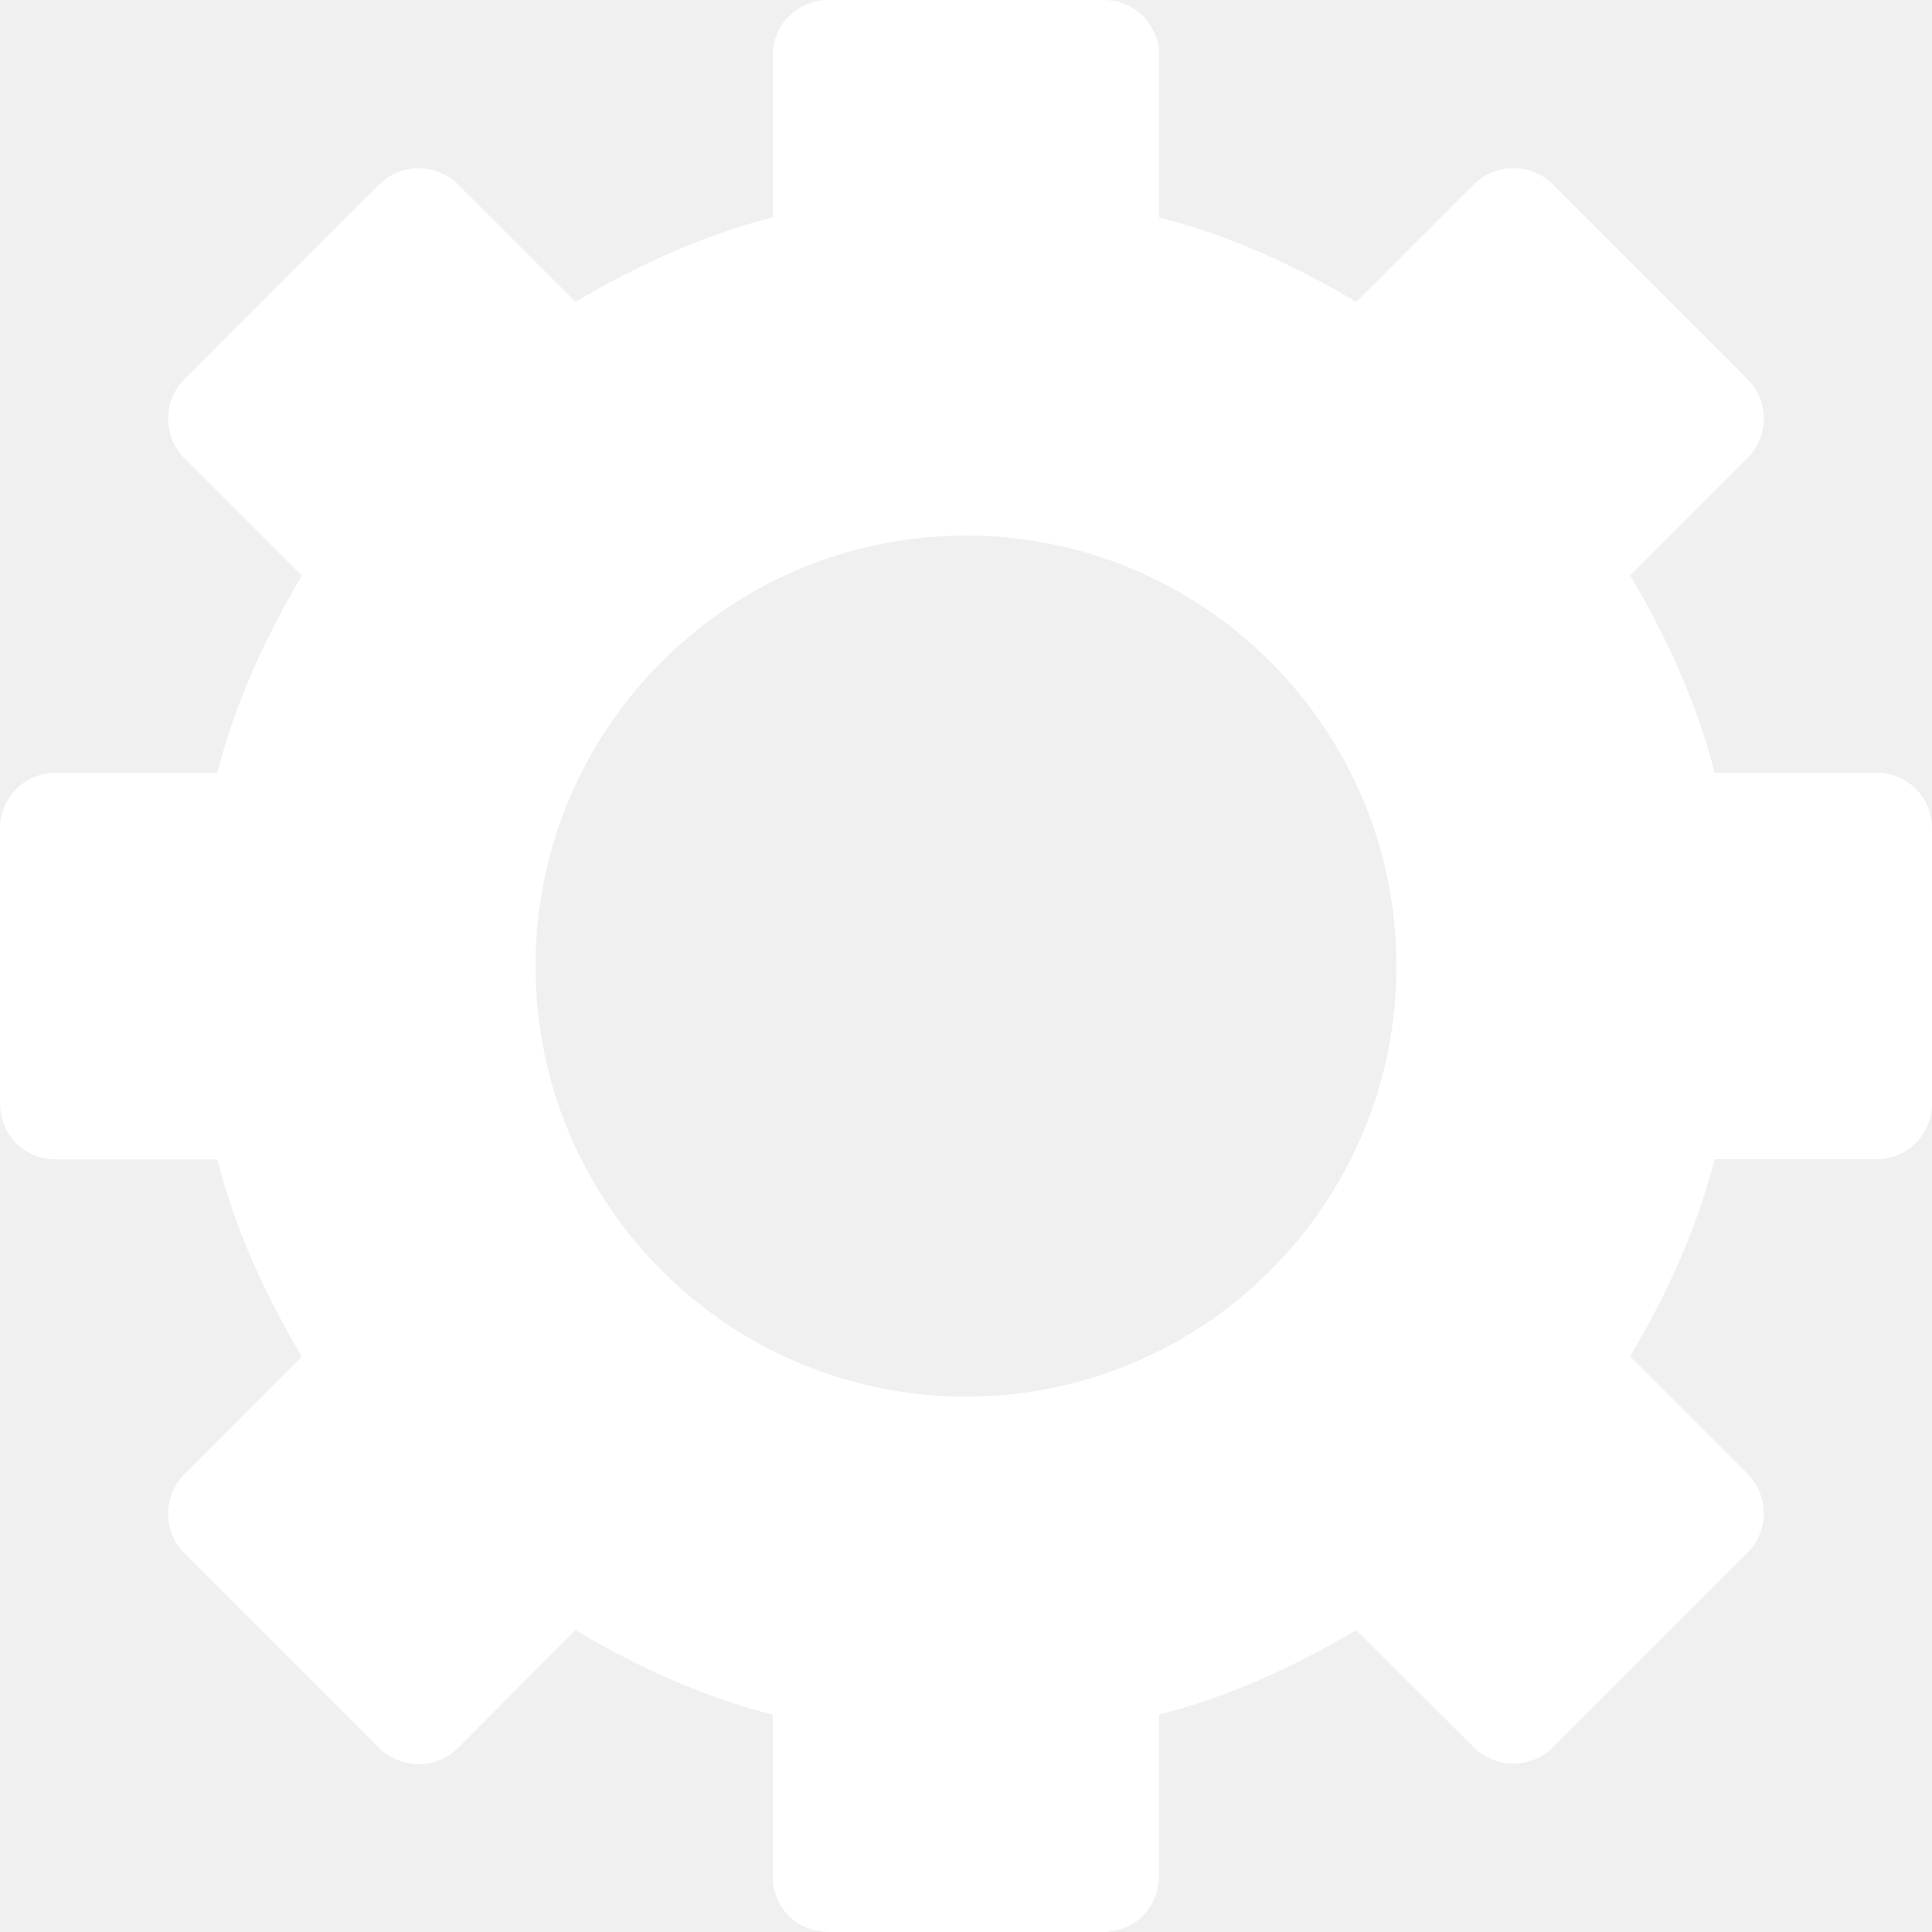
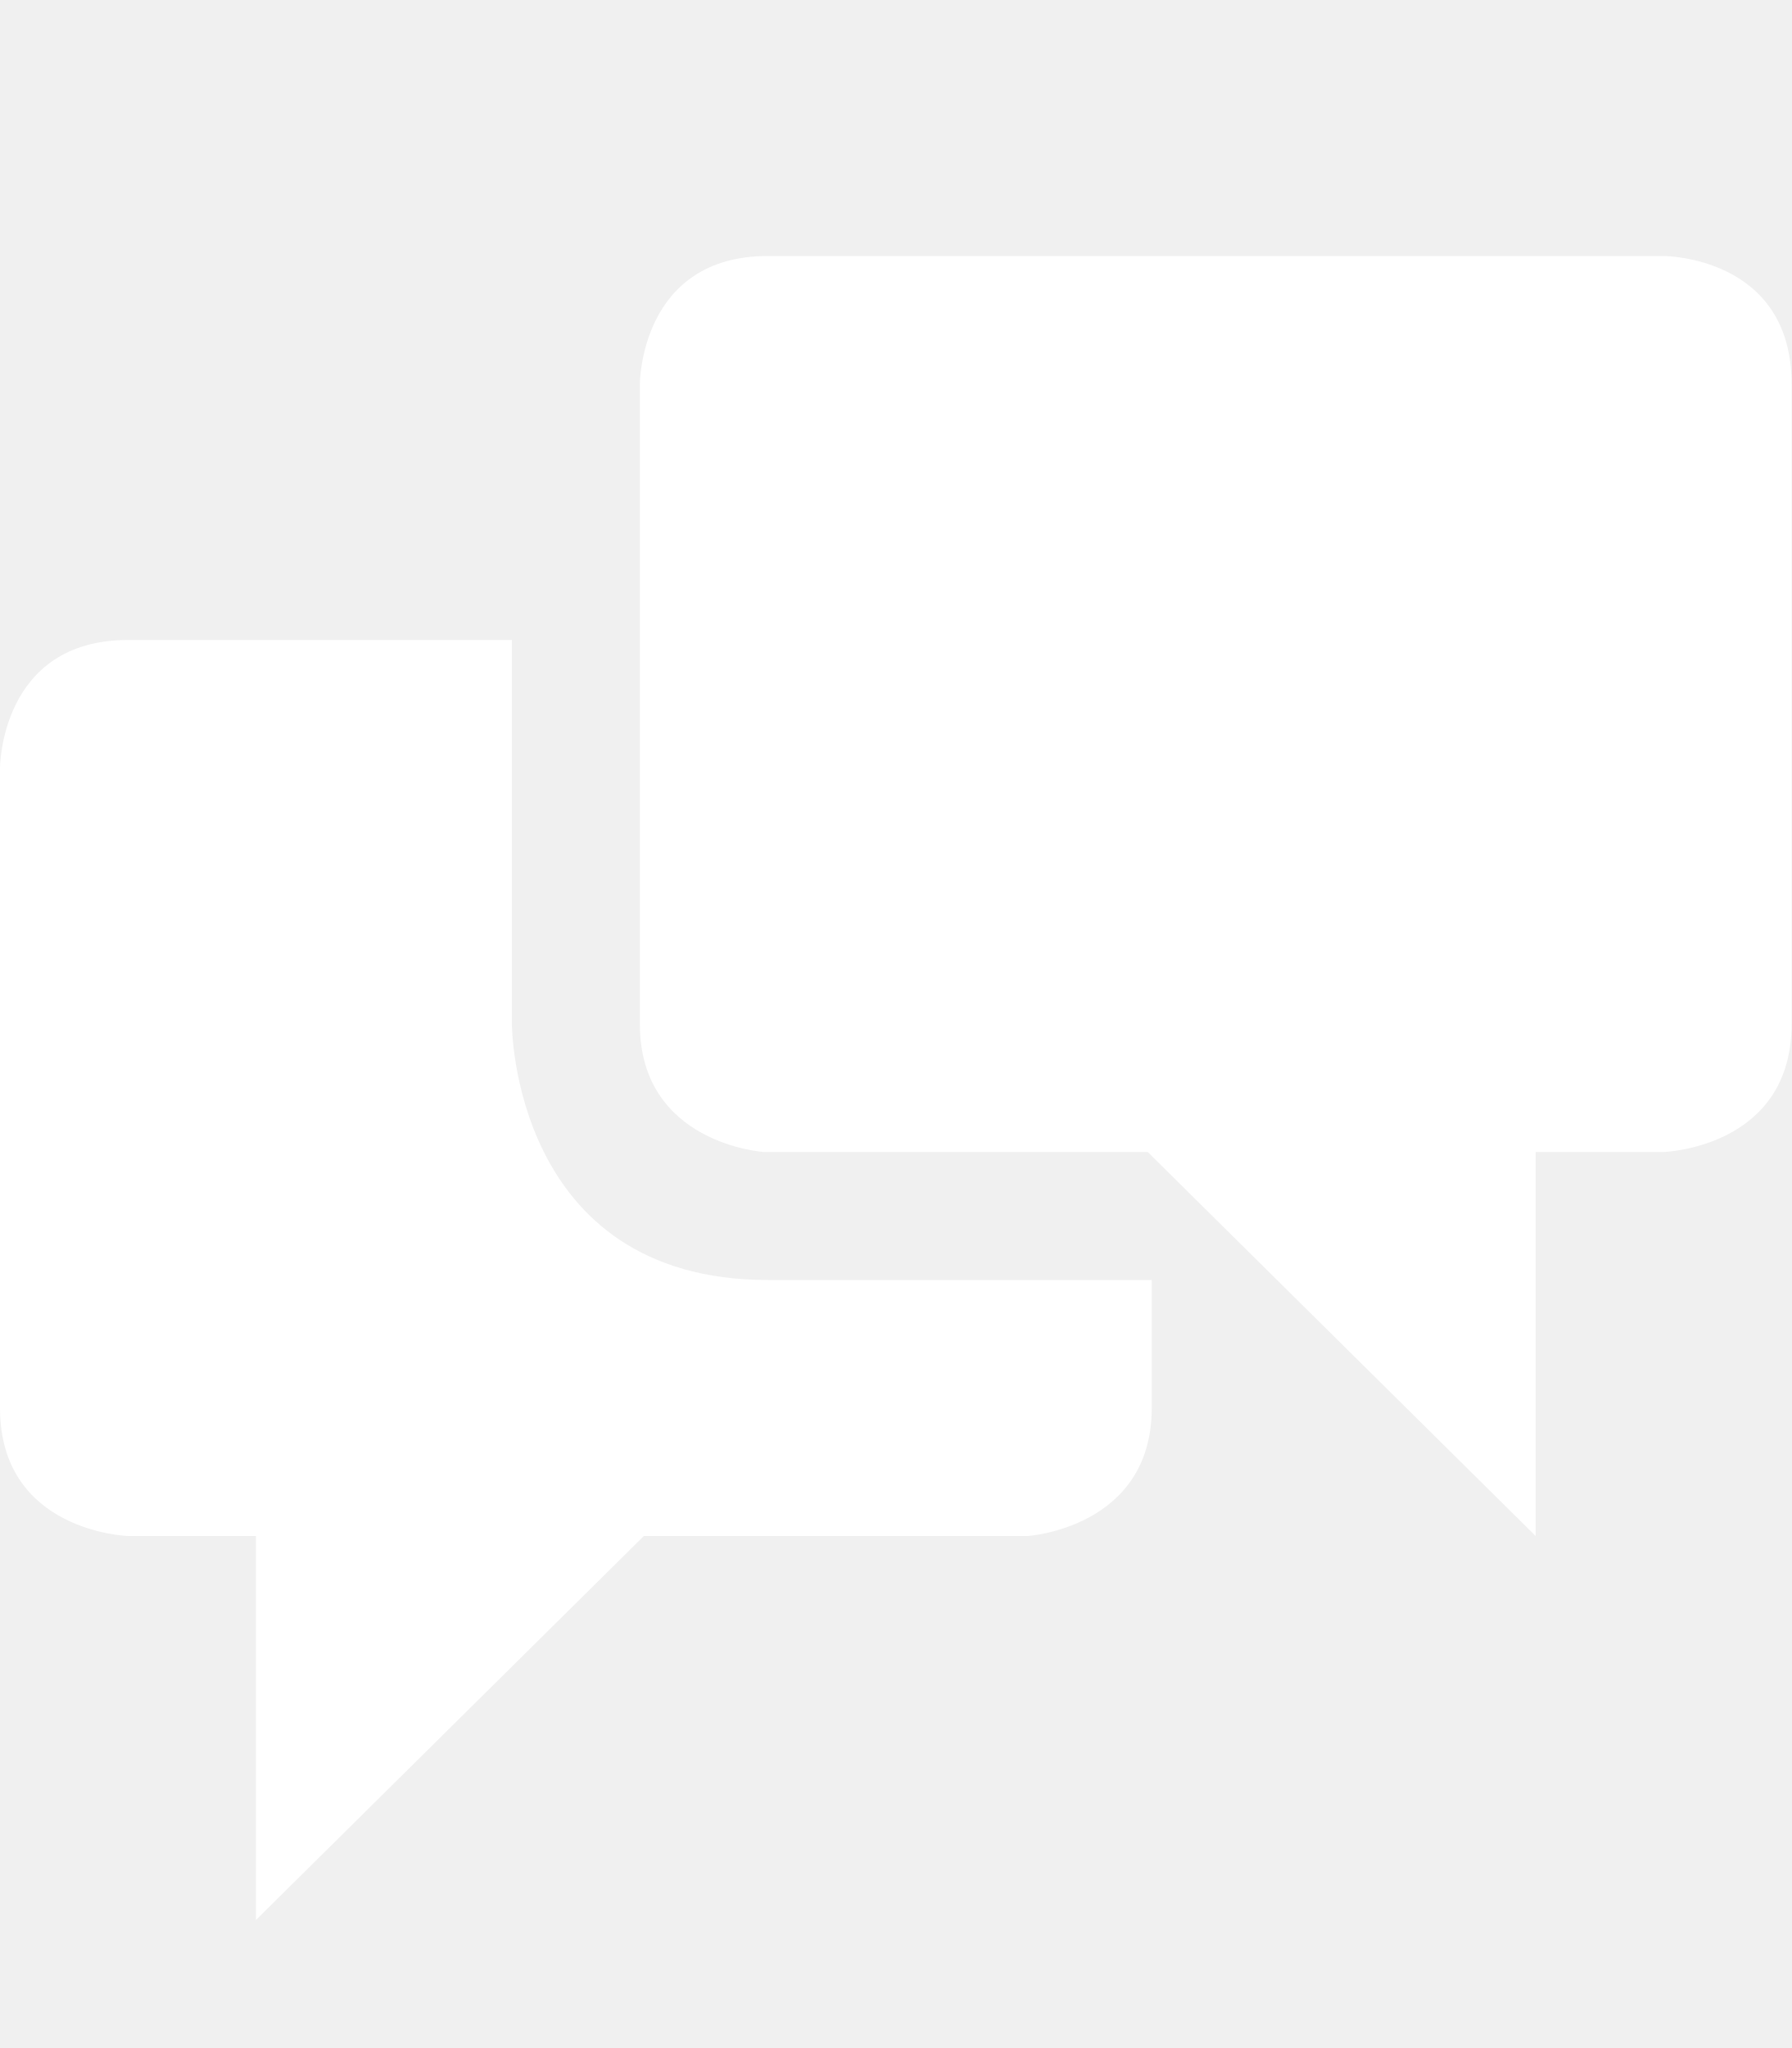
- <svg xmlns="http://www.w3.org/2000/svg" height="32" width="32" version="1" viewBox="0 0 32 32" id="svg4">
+ <svg xmlns="http://www.w3.org/2000/svg" height="1024" width="896" id="svg2" version="1.1">
  <defs id="defs8" />
-   <path d="M13.733 0a.915.915 0 0 0-.933.934V3.6c-1.182.304-2.243.794-3.267 1.4L7.6 3.068a.93.93 0 0 0-1.334 0l-3.2 3.2a.93.93 0 0 0 0 1.334L5 9.535c-.607 1.024-1.097 2.085-1.4 3.267H.933a.915.915 0 0 0-.933.934v4.533c0 .53.403.934.933.934H3.6c.303 1.182.793 2.243 1.4 3.267l-1.934 1.935a.93.93 0 0 0 0 1.333l3.2 3.2a.93.93 0 0 0 1.333 0L9.532 27c1.024.61 2.085 1.097 3.266 1.4v2.667c0 .53.402.933.932.933h4.534c.53 0 .933-.403.933-.935V28.4c1.18-.305 2.24-.795 3.265-1.4L24.4 28.93a.93.93 0 0 0 1.332 0l3.2-3.2a.93.93 0 0 0 0-1.333L27 22.465c.607-1.024 1.096-2.085 1.4-3.266h2.665a.915.915 0 0 0 .935-.933v-4.534a.915.915 0 0 0-.934-.933H28.4c-.304-1.182-.792-2.243-1.4-3.267L28.932 7.6a.93.93 0 0 0 0-1.334l-3.2-3.2a.93.93 0 0 0-1.333 0L22.465 5c-1.024-.607-2.084-1.097-3.266-1.4V.933A.915.915 0 0 0 18.267 0zM16 8.87A7.134 7.134 0 0 1 23.13 16 7.134 7.134 0 0 1 16 23.133c-3.936 0-7.13-3.196-7.13-7.132S12.063 8.87 16 8.87z" display="block" fill="#fff" id="path2" style="fill:#ffffff" />
+   <path d="M256 512V320H64c-64 0-64 64-64 64s0 258 0 320 64 64 64 64h64v192l194-192h192c0 0 62-4 62-64v-64c0 0-64 0-192 0S256 512 256 512zM832 128c0 0-384 0-448 0s-64 64-64 64 0 259.969 0 320c0 60 62 64 62 64h192l194 192V576h64c0 0 64-2 64-64V192C896 128 832 128 832 128z" id="path4" style="fill:#ffffff" />
</svg>
